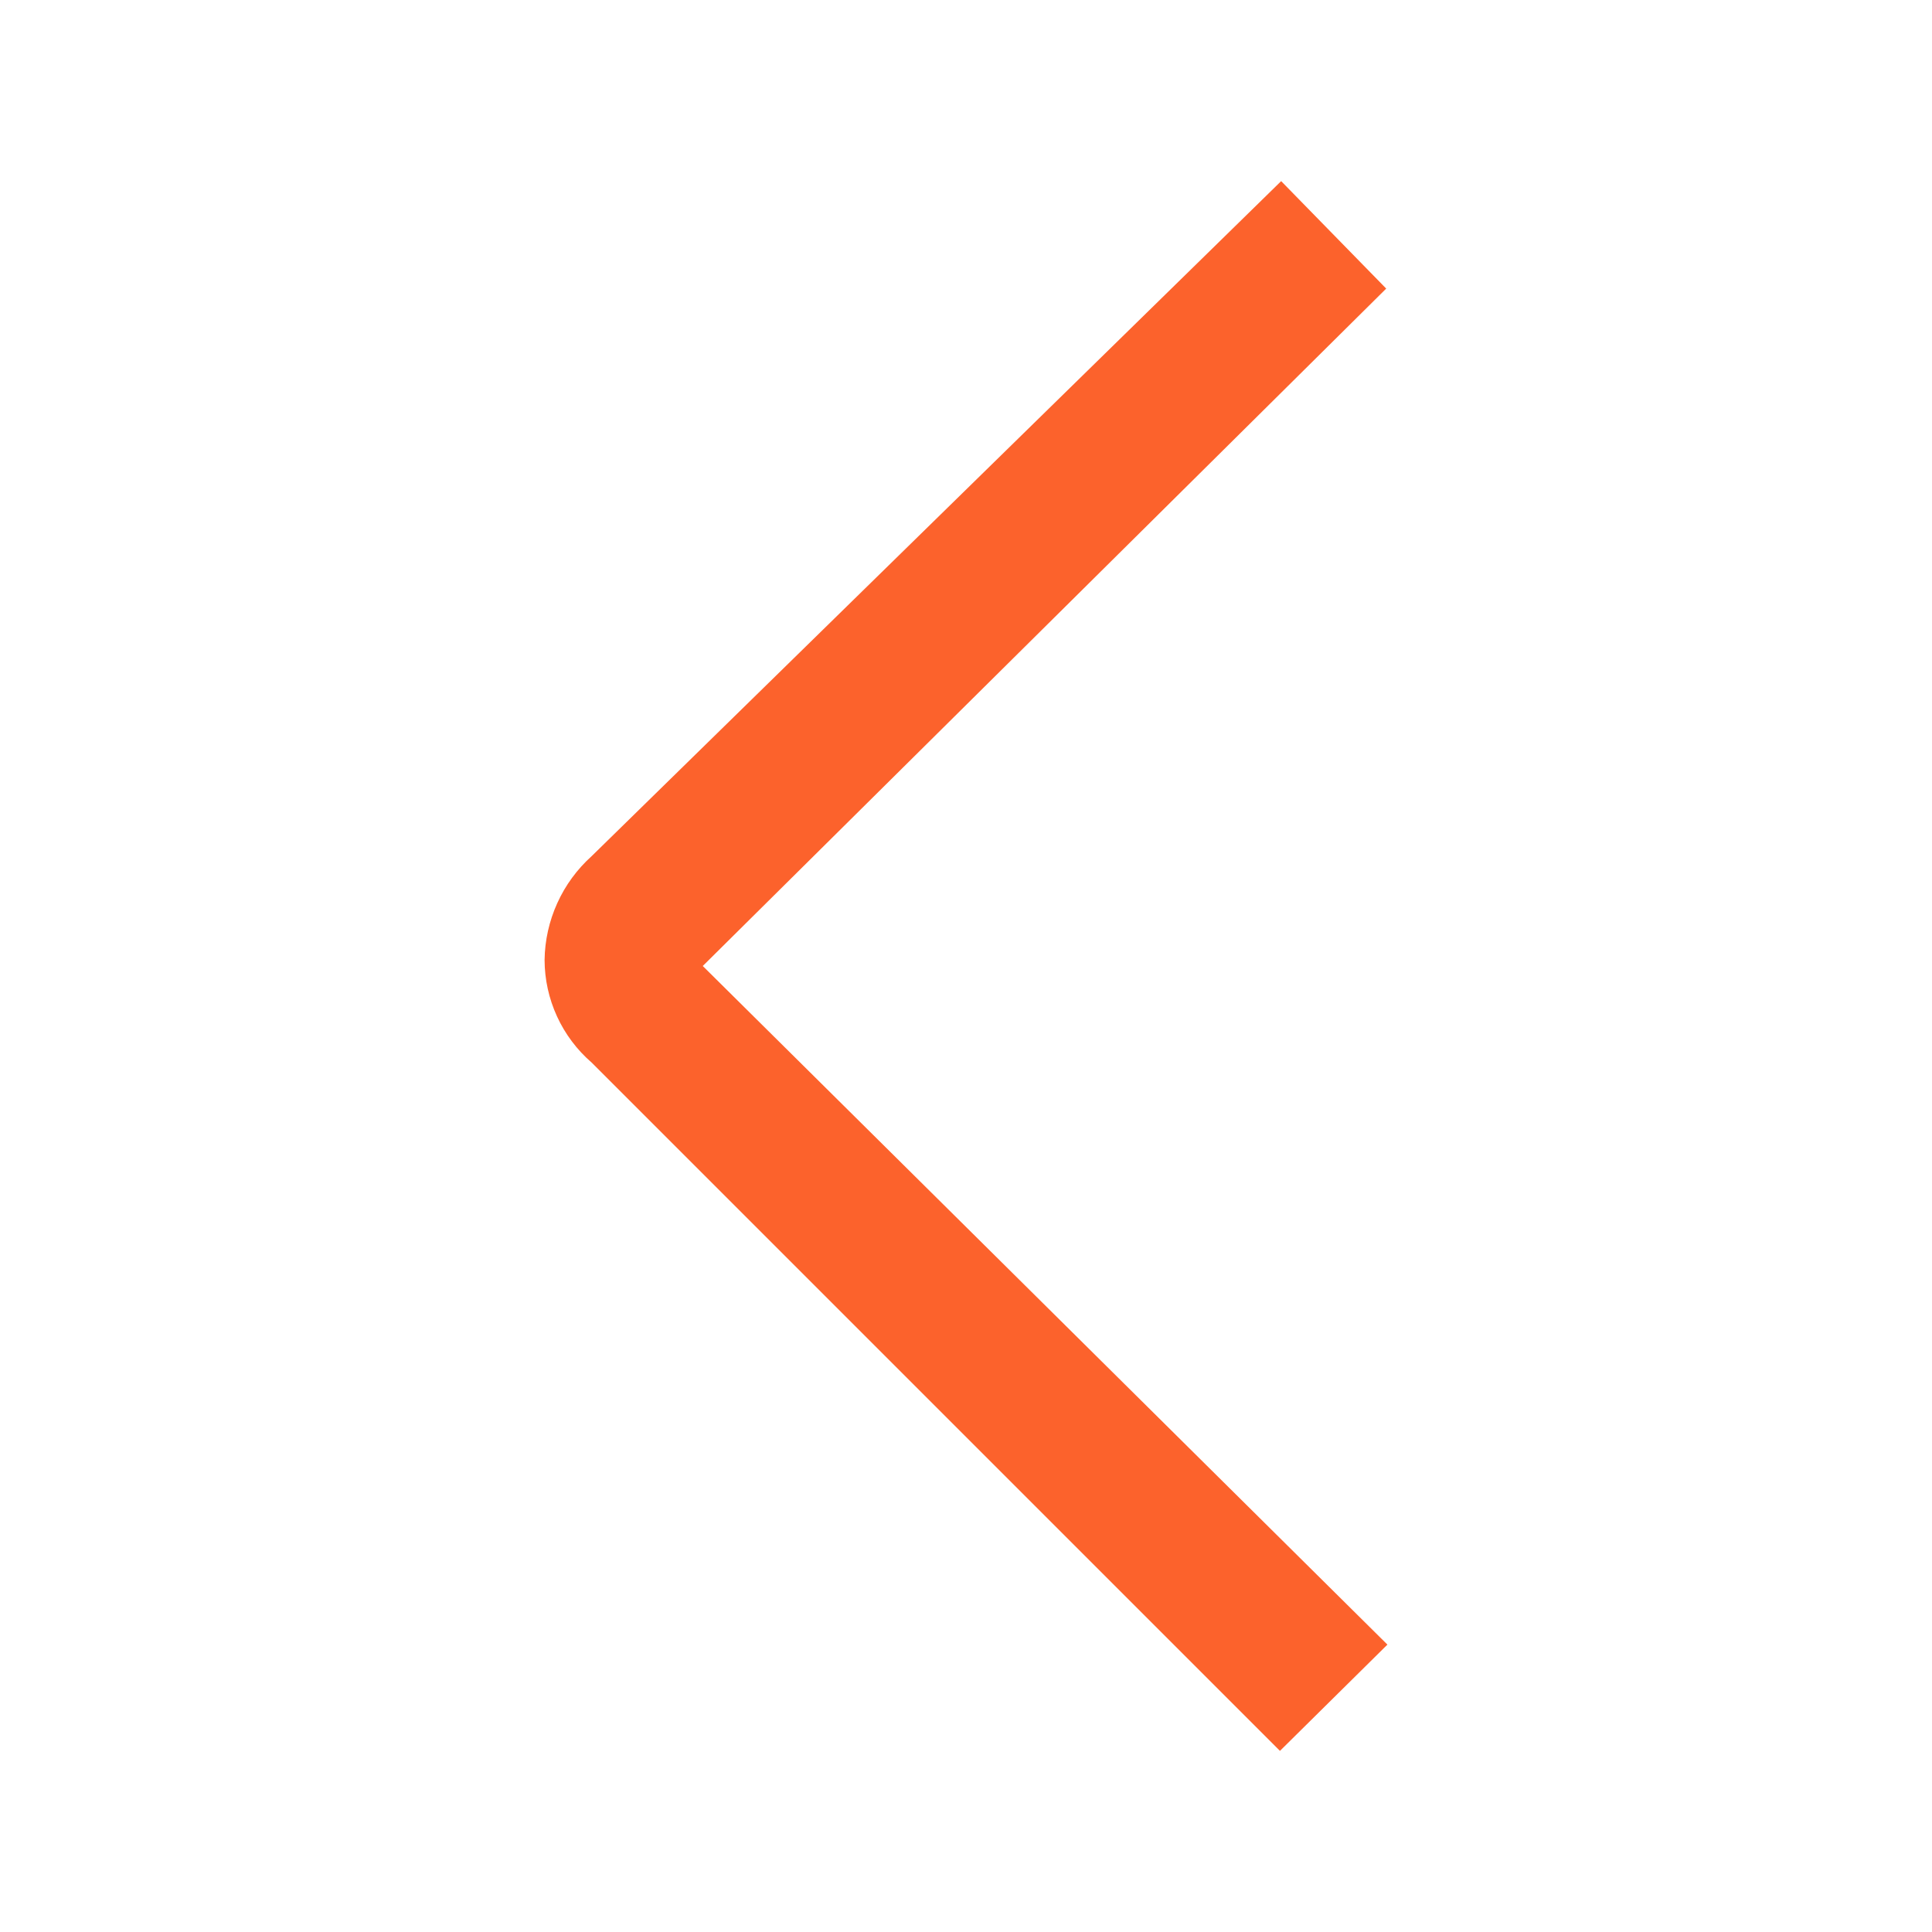
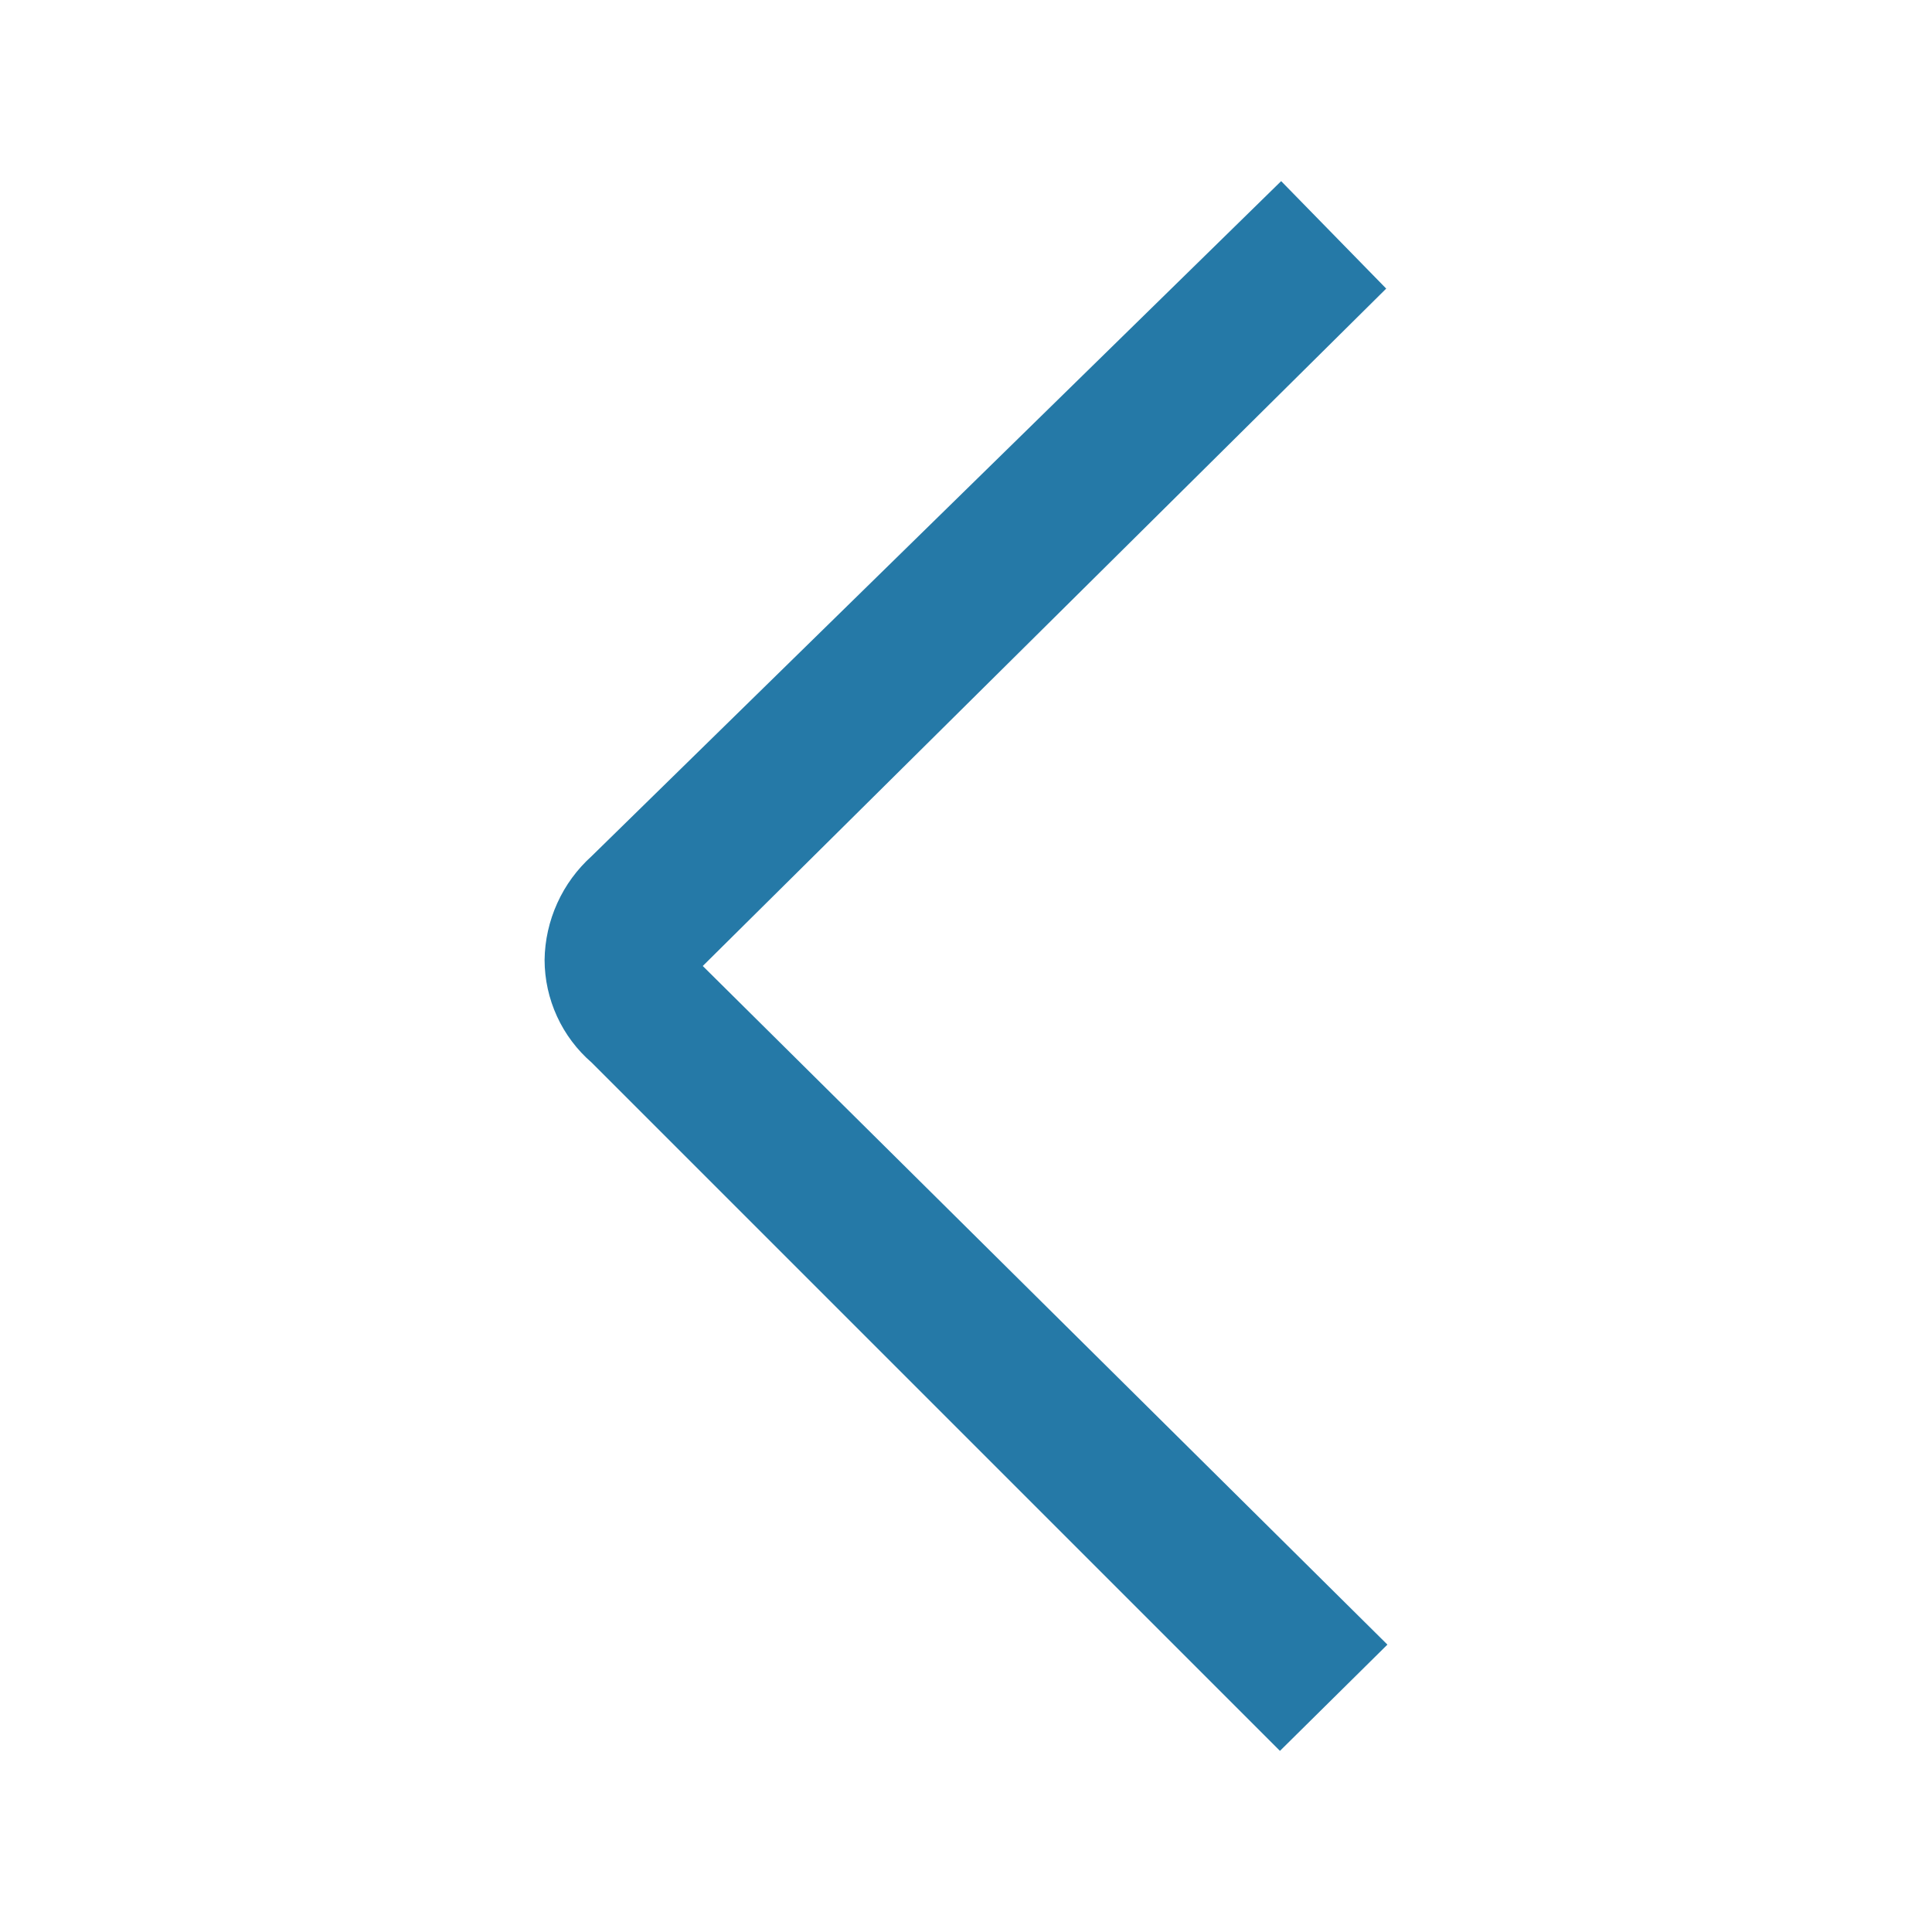
<svg xmlns="http://www.w3.org/2000/svg" width="40" height="40" viewBox="0 0 40 40" fill="none">
-   <path d="M14.55 20L28.7 5.975L26.525 3.75L12.25 17.725C11.948 17.997 11.705 18.328 11.538 18.698C11.37 19.068 11.28 19.469 11.275 19.875C11.276 20.278 11.364 20.677 11.532 21.043C11.7 21.41 11.945 21.736 12.25 22L26.5 36.25L28.725 34.05L14.55 20Z" fill="#FC622C" />
+   <path d="M14.55 20L28.7 5.975L26.525 3.75L12.25 17.725C11.948 17.997 11.705 18.328 11.538 18.698C11.37 19.068 11.28 19.469 11.275 19.875C11.276 20.278 11.364 20.677 11.532 21.043C11.7 21.41 11.945 21.736 12.25 22L26.5 36.25L28.725 34.05L14.55 20Z" fill="#2579A7" />
</svg>
